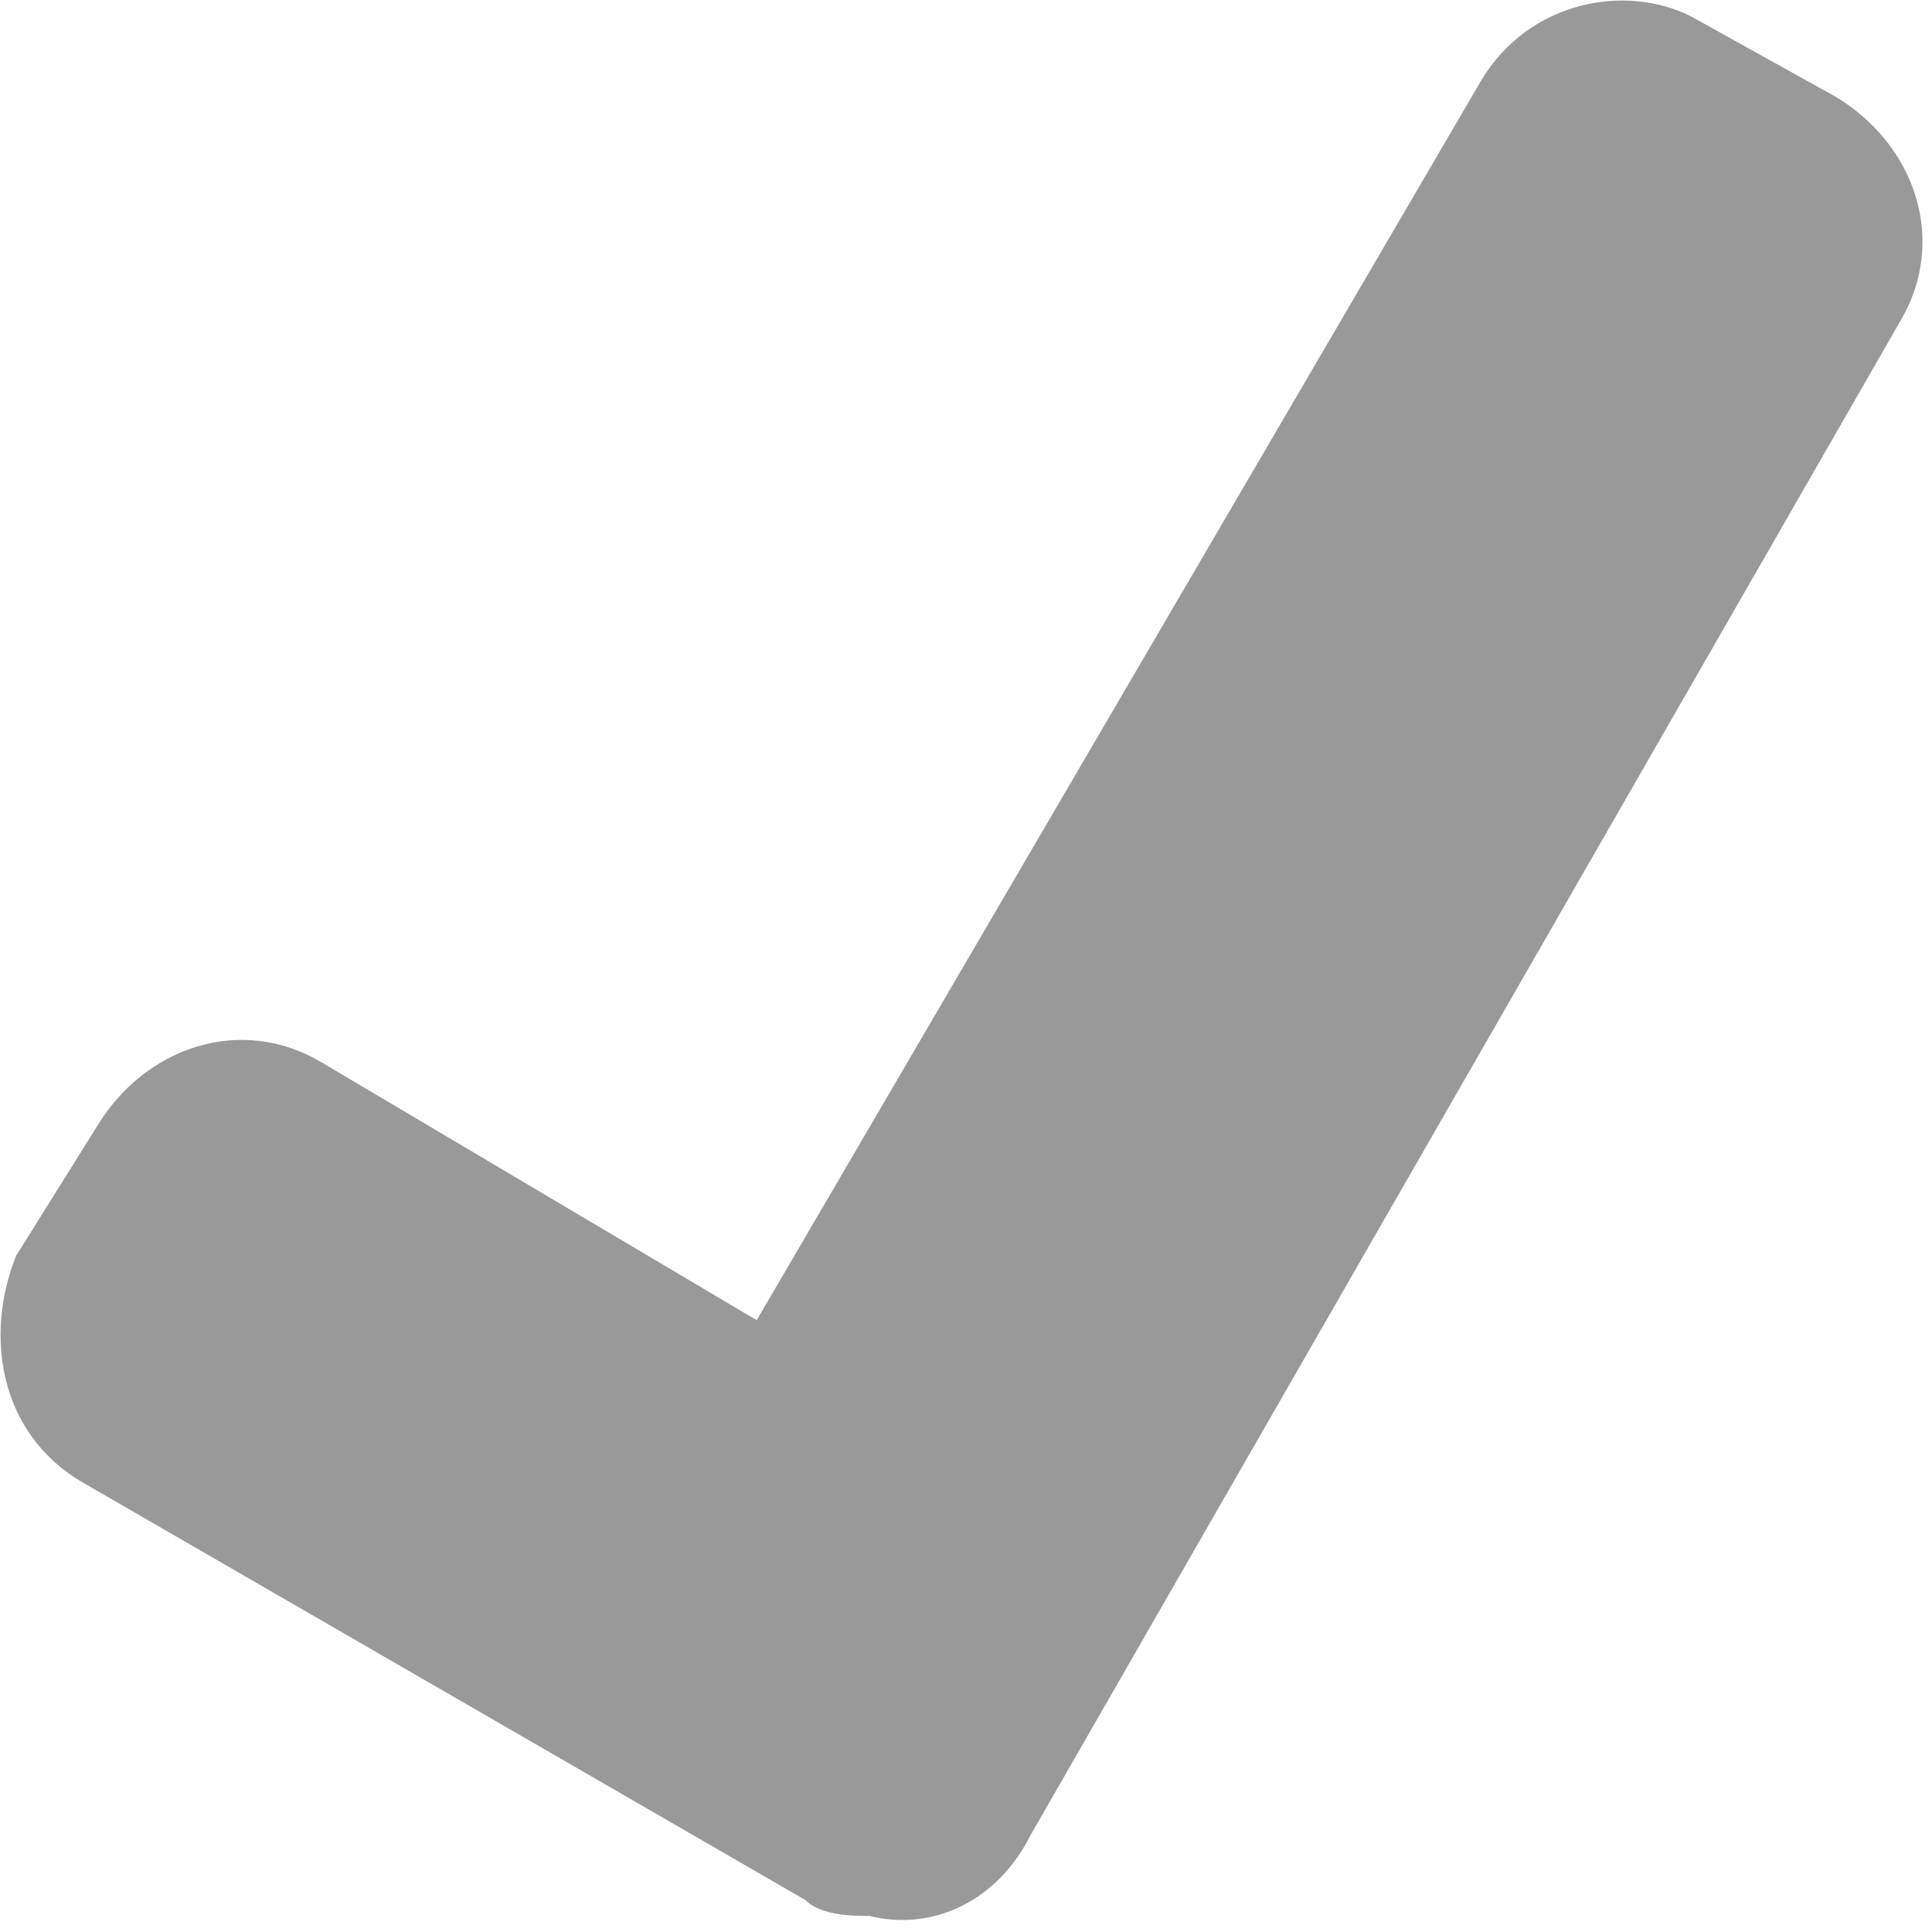
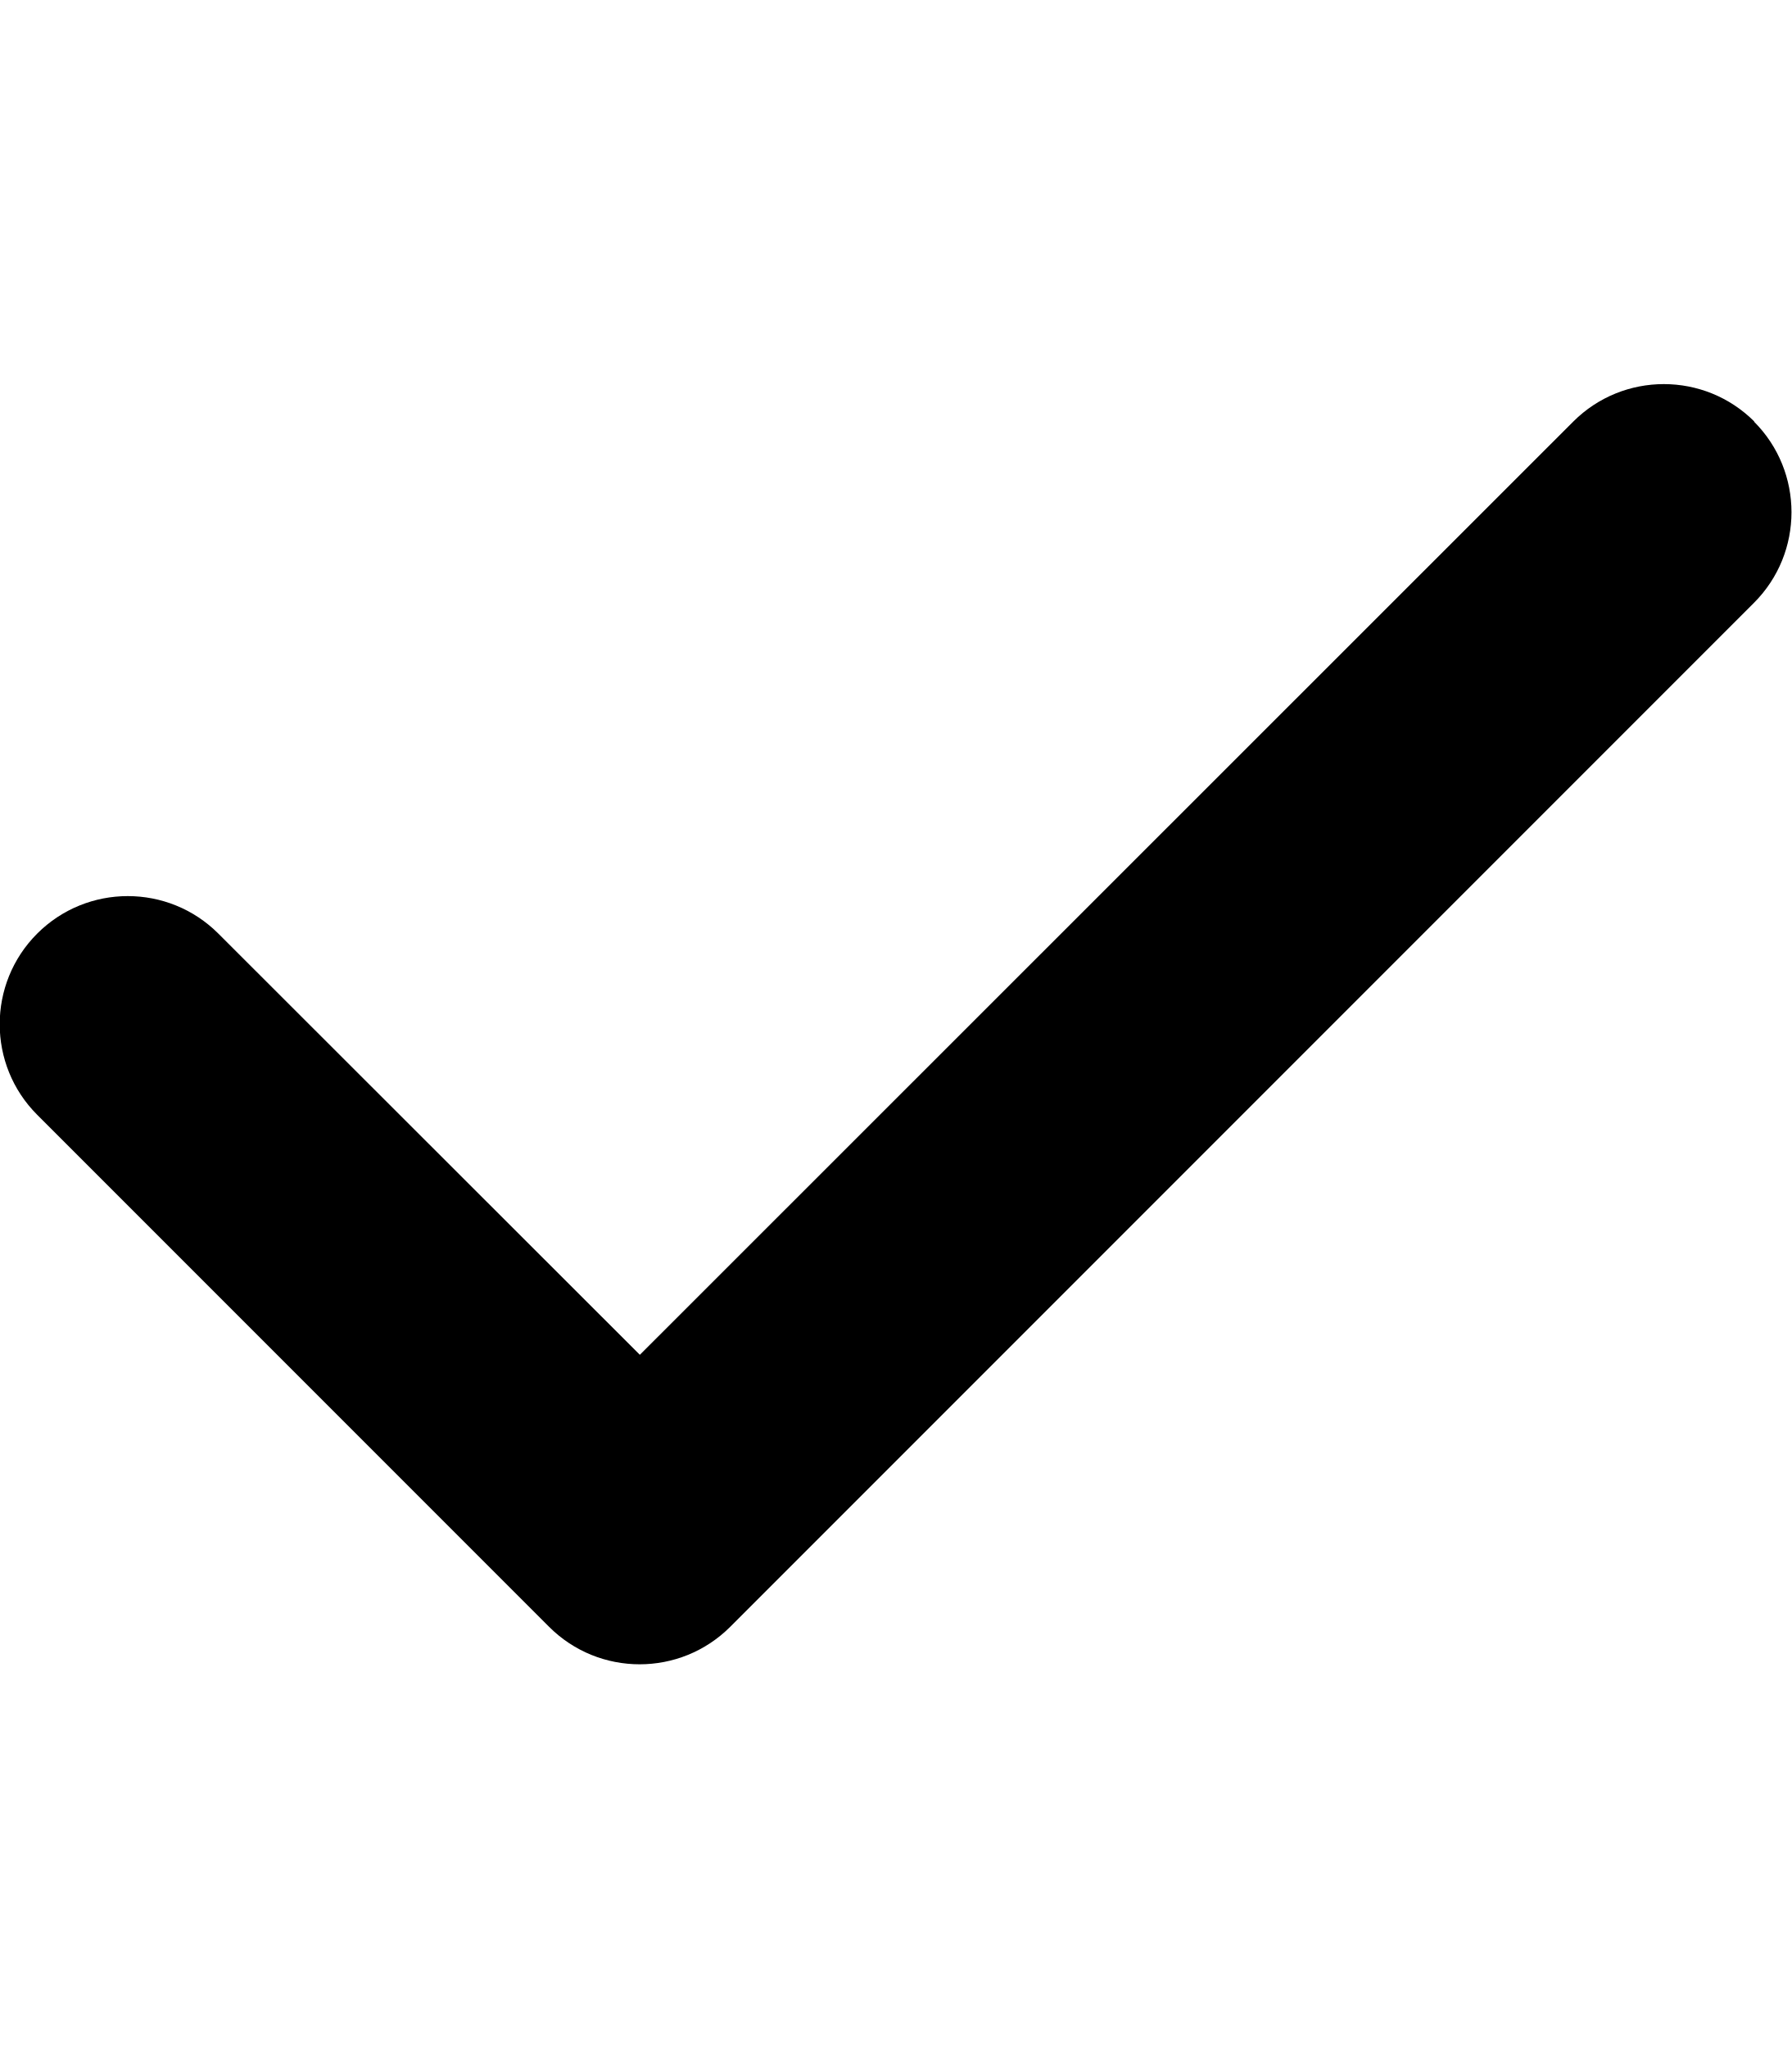
- <svg xmlns="http://www.w3.org/2000/svg" width="12" height="12" viewBox="0 0 12 12" preserveAspectRatio="xMinYMid meet" overflow="visible">
-   <path d="M11.4.6l-.9-.5c-.4-.2-1-.1-1.3.4L4.7 8.2 2 6.6C1.5 6.3.9 6.5.6 7l-.5.8c-.2.5-.1 1.1.4 1.4L5 11.8c.1.1.3.1.4.1.4.1.8-.1 1-.5L11.8 2c.3-.5.1-1.1-.4-1.4z" fill="#999" />
+ <svg xmlns="http://www.w3.org/2000/svg" viewBox="0 0 448 512" preserveAspectRatio="xMinYMid meet">
+   <path d="M438.6 105.4c12.5 12.5 12.5 32.8 0 45.3l-256 256c-12.5 12.5-32.8 12.5-45.3 0l-128-128c-12.5-12.5-12.5-32.8 0-45.3s32.8-12.5 45.3 0L160 338.7 393.4 105.4c12.5-12.5 32.8-12.5 45.3 0z" />
</svg>
